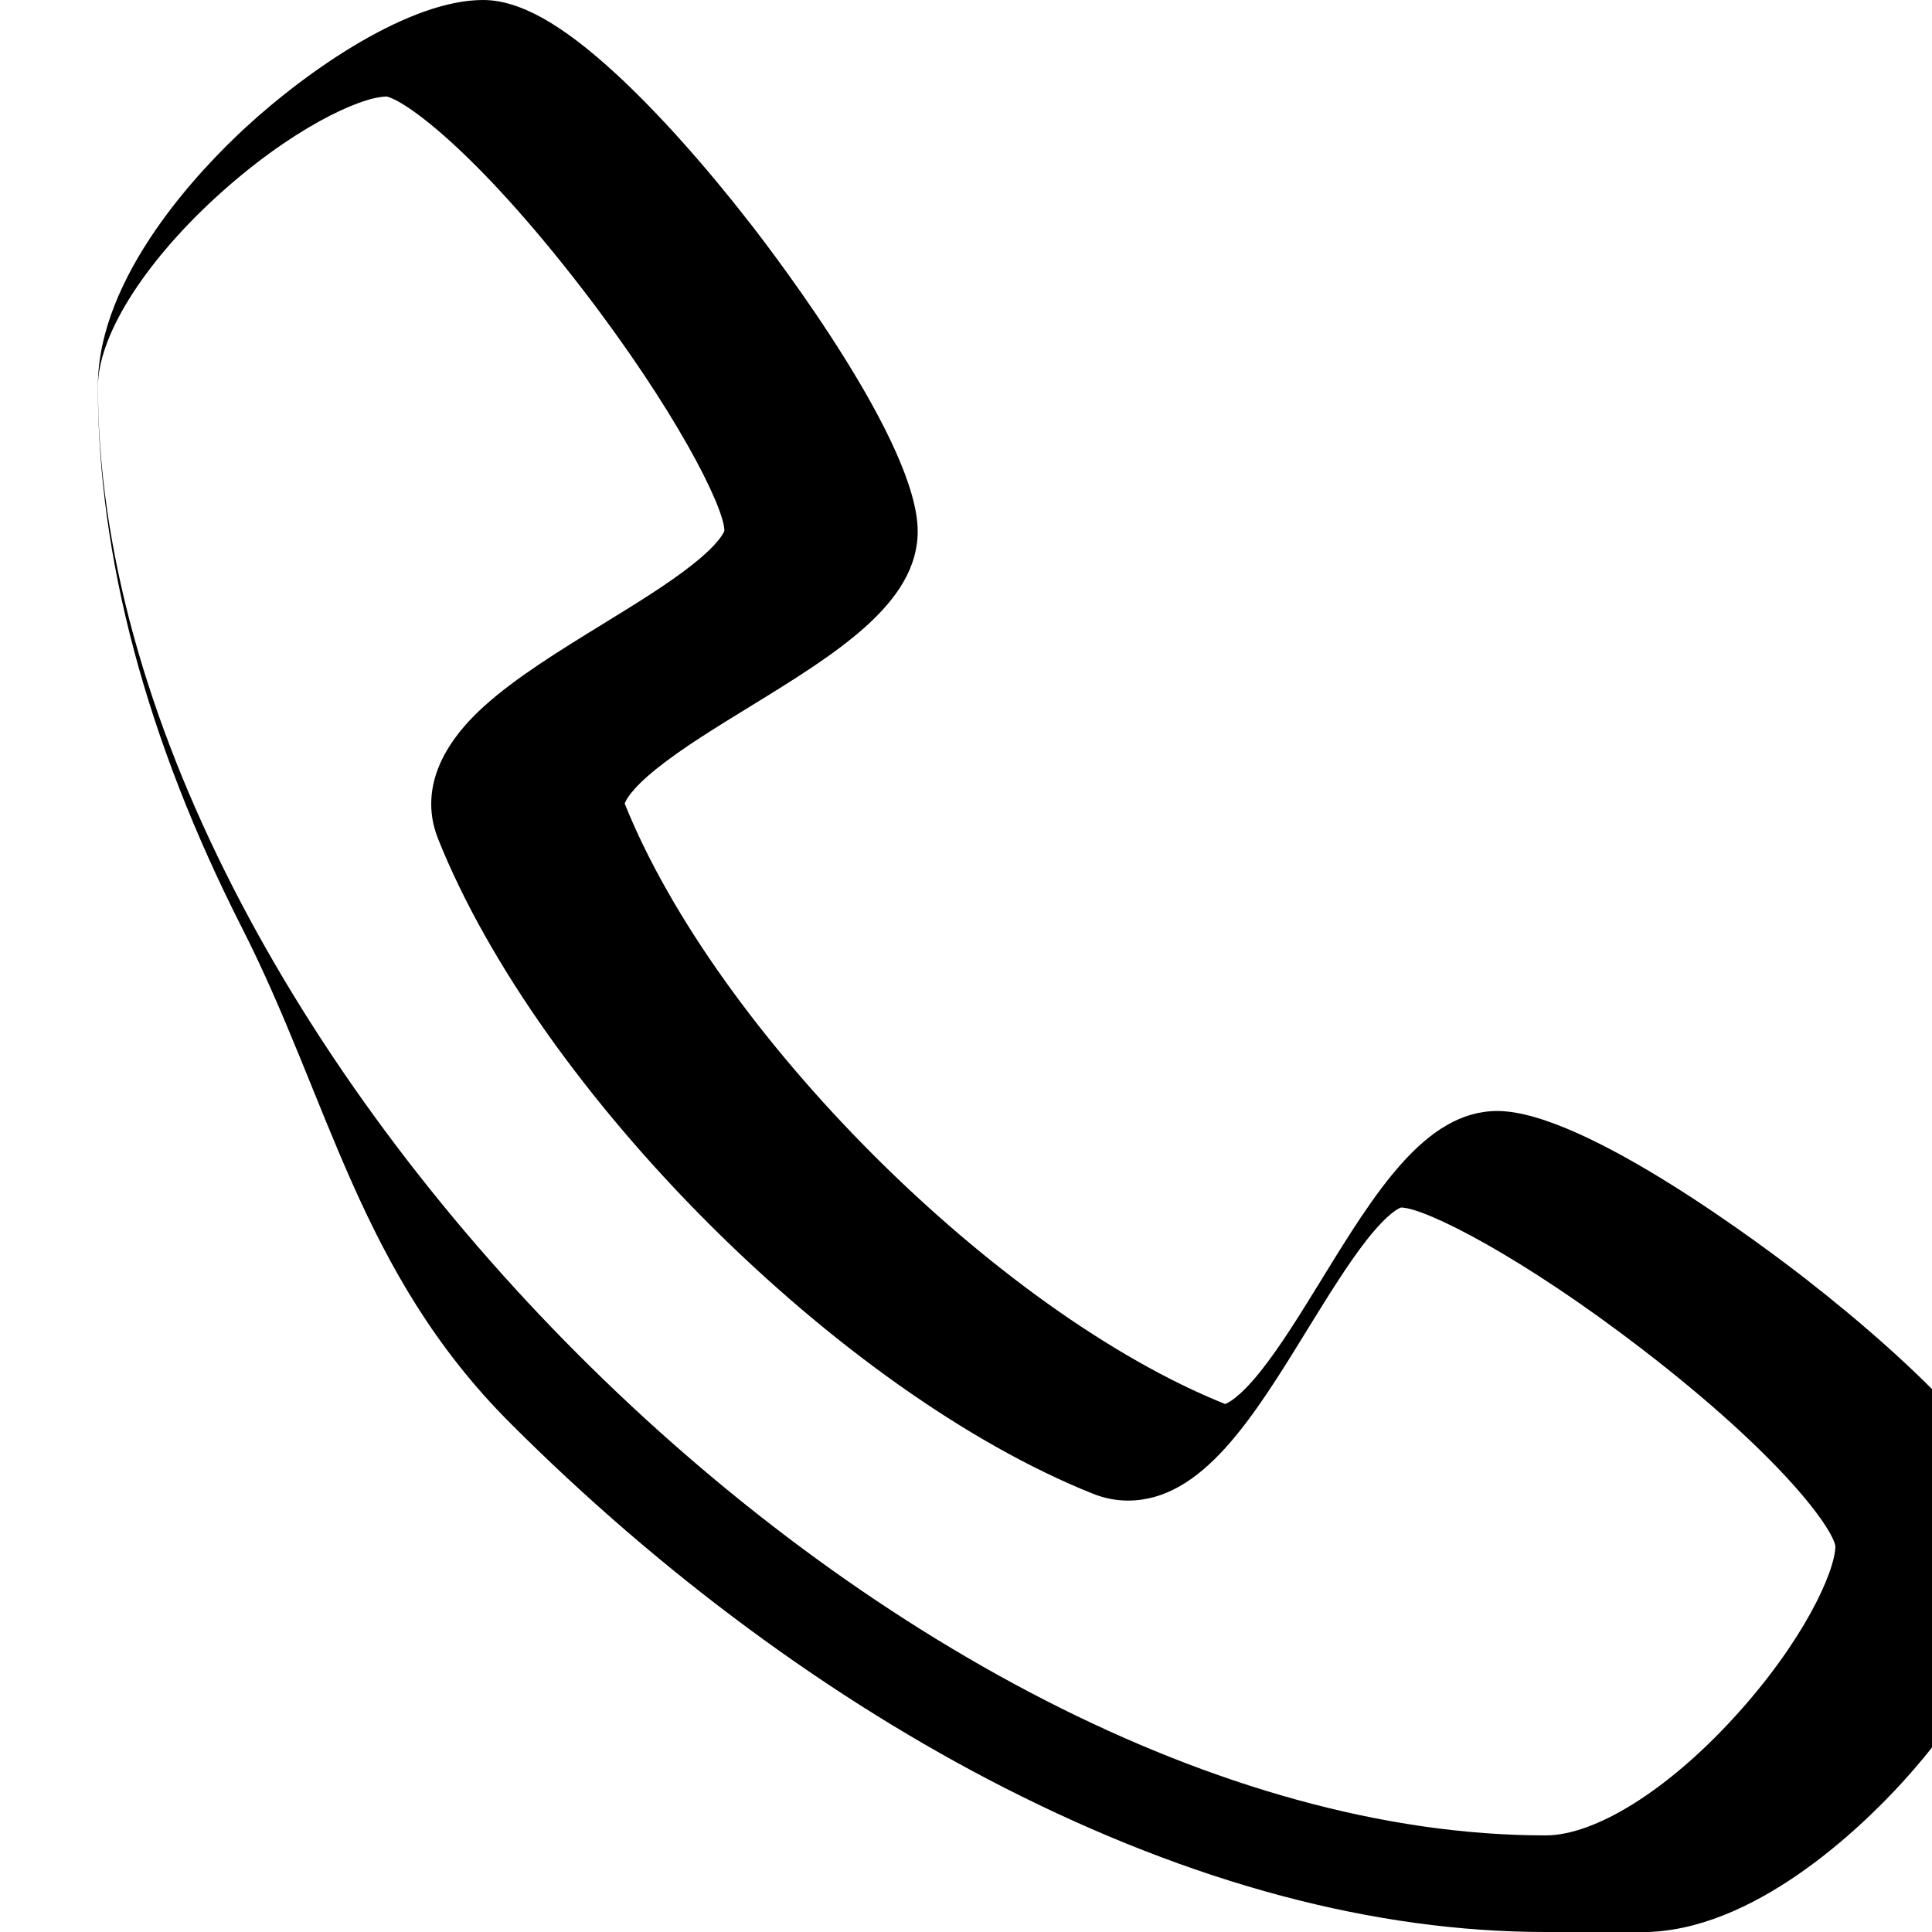
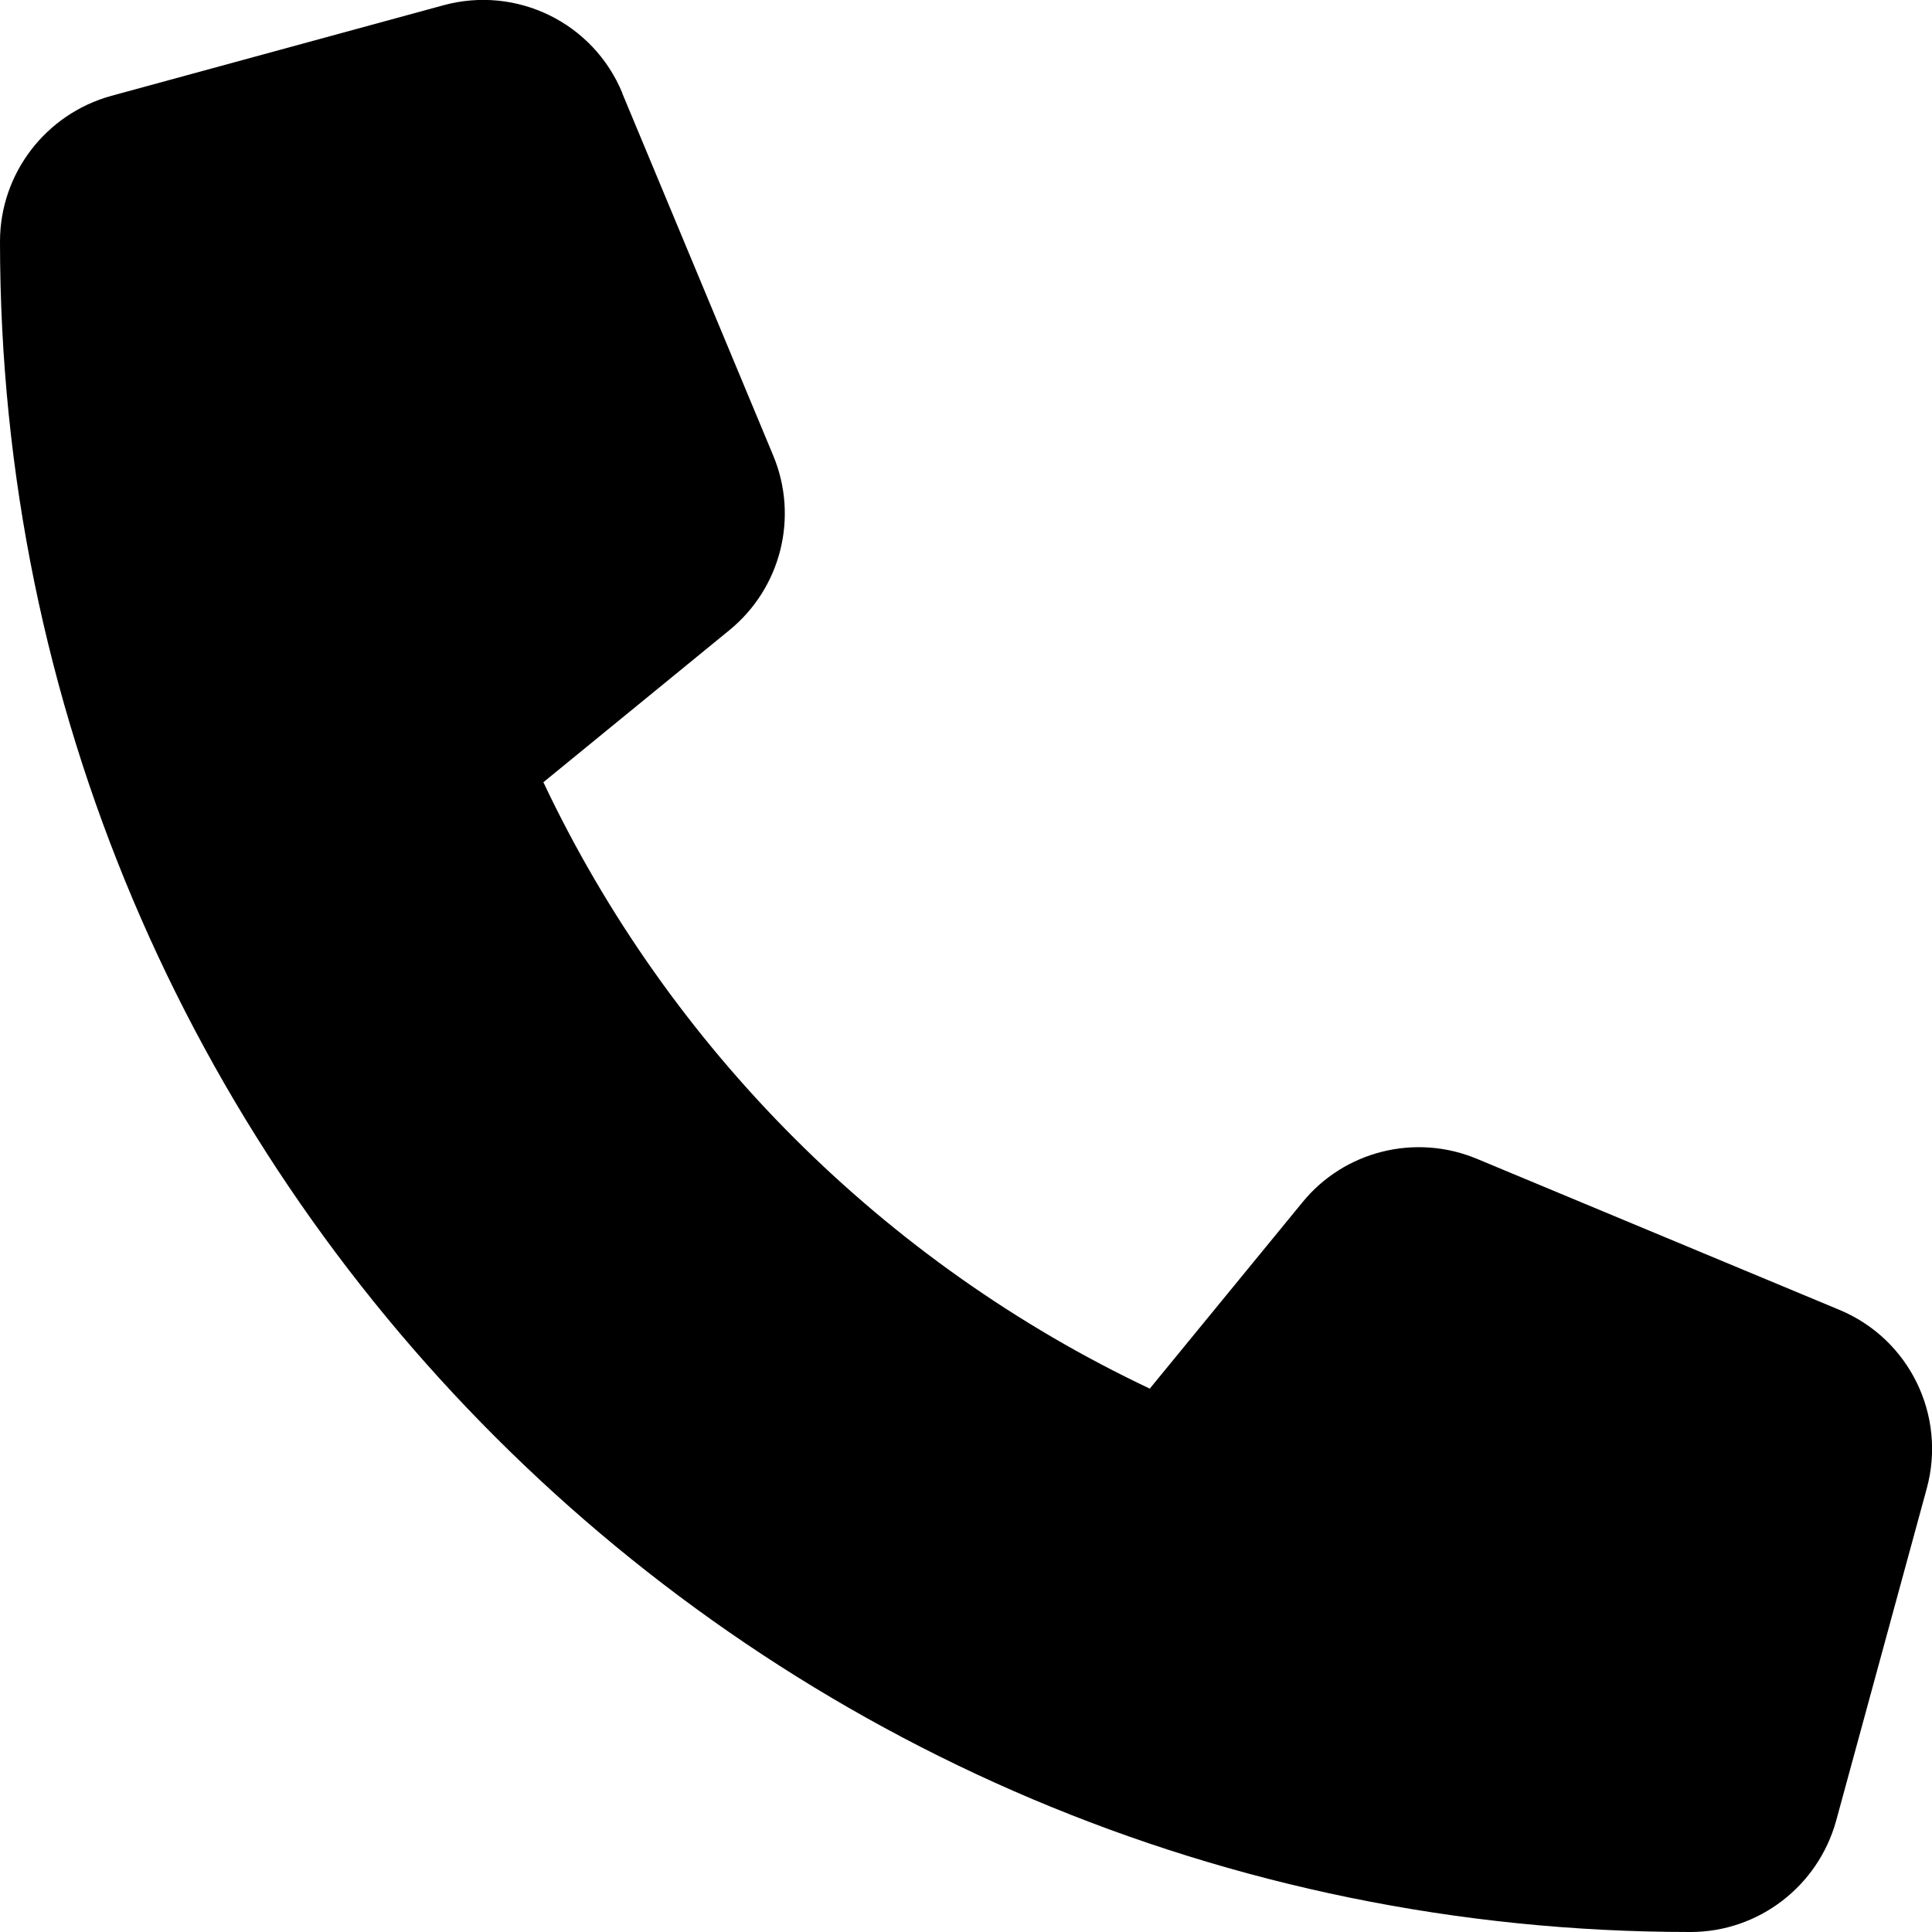
- <svg xmlns="http://www.w3.org/2000/svg" width="20" height="20" viewBox="0 0 20 20">
-   <path fill="#000000" d="M16 20c-1.771 0-3.655-0.502-5.6-1.492-1.793-0.913-3.564-2.22-5.122-3.78S3.415 11.395 2.503 9.601C1.515 7.655 1.013 5.771 1.013 4c0-1.148 1.07-2.257 1.529-2.68C3.203 0.711 4.243 0 5 0c0.376 0 0.816 0.246 1.387 0.774 0.425 0.394 0.904 0.928 1.383 1.544 0.289 0.372 1.73 2.271 1.73 3.182 0 0.747-0.845 1.267-1.739 1.816-0.346 0.212-0.703 0.432-0.961 0.639-0.276 0.221-0.325 0.338-0.333 0.364 0.949 2.366 3.85 5.267 6.215 6.215 0.021-0.007 0.138-0.053 0.363-0.333 0.207-0.258 0.427-0.616 0.639-0.961 0.55-0.894 1.069-1.739 1.816-1.739 0.911 0 2.81 1.441 3.182 1.73 0.616 0.479 1.15 0.958 1.544 1.383 0.528 0.57 0.774 1.011 0.774 1.387 0 0.756-0.711 1.799-1.319 2.463-0.424 0.462-1.533 1.537-2.681 1.537zM3.994 1c-0.268 0.005-0.989 0.333-1.773 1.055-0.744 0.686-1.207 1.431-1.207 1.945 0 6.729 8.264 15 14.986 15 0.513 0 1.258-0.465 1.944-1.213 0.723-0.788 1.051-1.512 1.056-1.781-0.032-0.19-0.558-0.929-1.997-2.037-1.237-0.952-2.24-1.463-2.498-1.469-0.018 0.005-0.13 0.048-0.357 0.336-0.197 0.251-0.408 0.594-0.613 0.926-0.56 0.911-1.089 1.772-1.858 1.772-0.124 0-0.246-0.024-0.363-0.071-2.625-1.050-5.729-4.154-6.779-6.779-0.126-0.315-0.146-0.809 0.474-1.371 0.33-0.299 0.786-0.579 1.228-0.851 0.332-0.204 0.676-0.415 0.926-0.613 0.288-0.227 0.331-0.339 0.336-0.357-0.007-0.258-0.517-1.261-1.469-2.498-1.108-1.439-1.847-1.964-2.037-1.997z" />
+ <svg xmlns="http://www.w3.org/2000/svg" viewBox="0 0 512 512" width="20" height="20">
+   <path d="M164.9 24.6c-7.7-18.6-28-28.5-47.4-23.2l-88 24C12.1 30.2 0 46 0 64C0 311.4 200.6 512 448 512c18 0 33.8-12.1 38.6-29.5l24-88c5.3-19.4-4.6-39.7-23.2-47.4l-96-40c-16.3-6.8-35.2-2.1-46.3 11.6L304.7 368C234.3 334.7 177.3 277.7 144 207.3L193.3 167c13.7-11.2 18.4-30 11.6-46.3l-40-96z" />
</svg>
